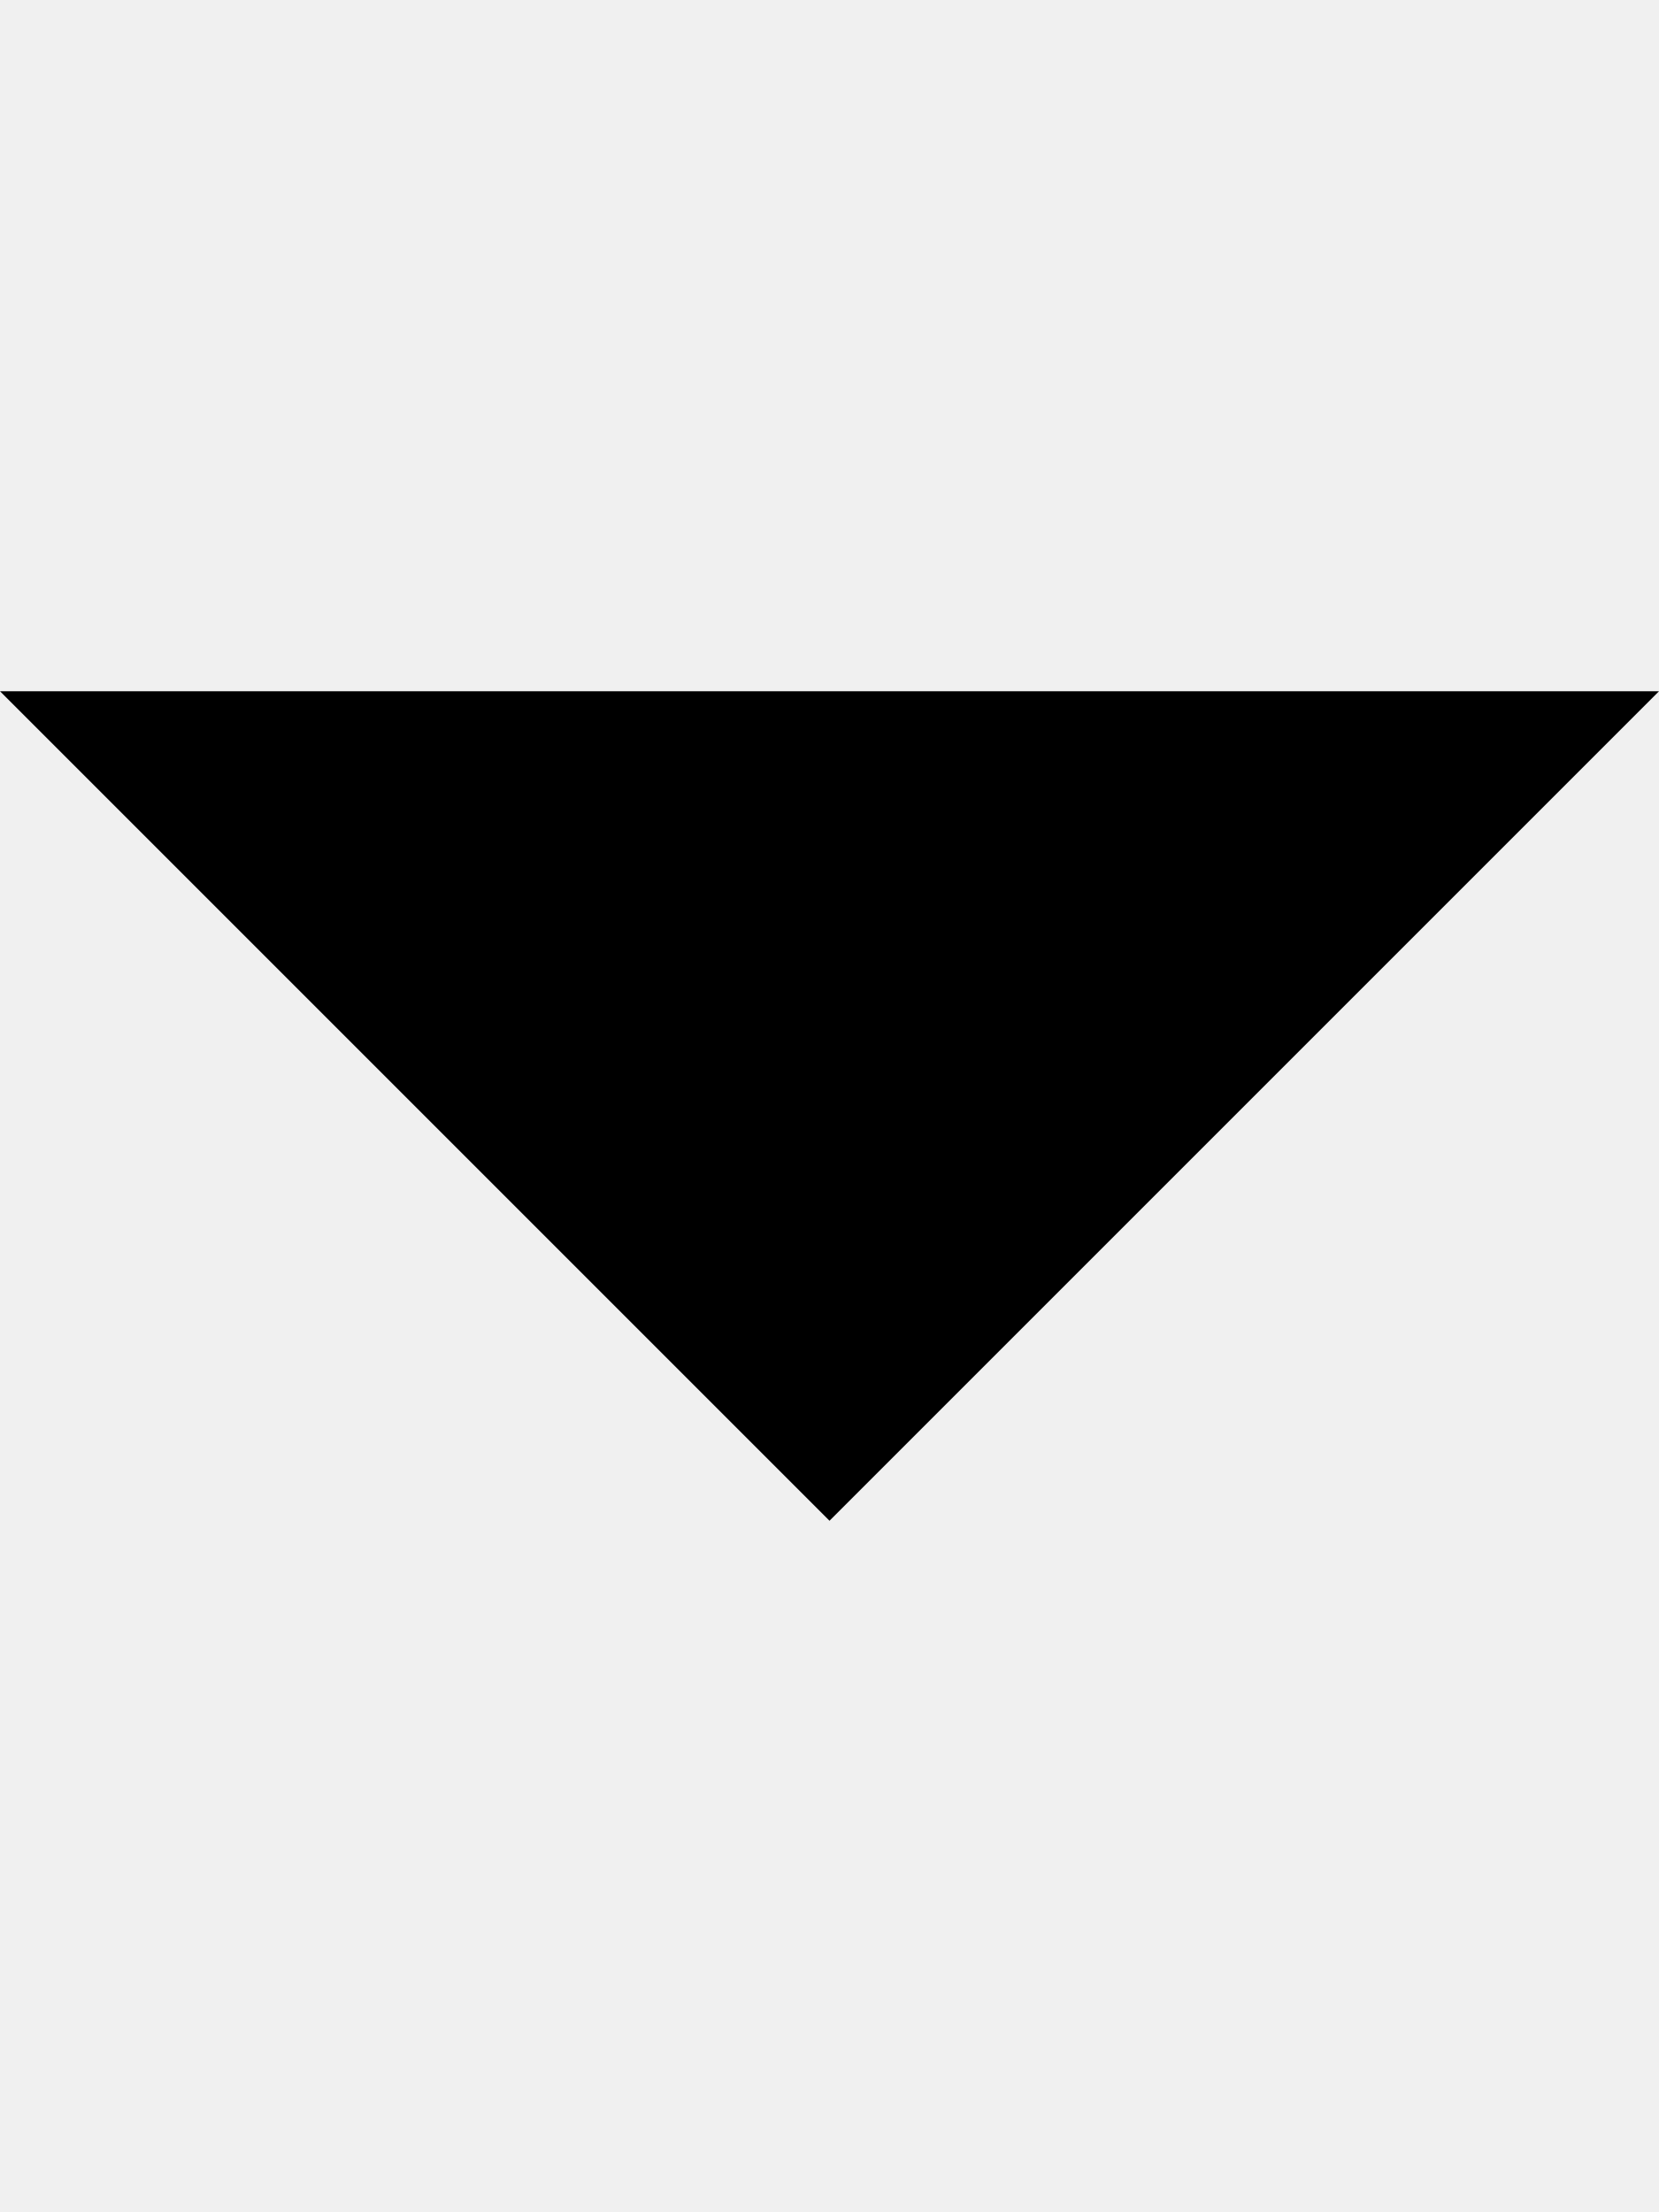
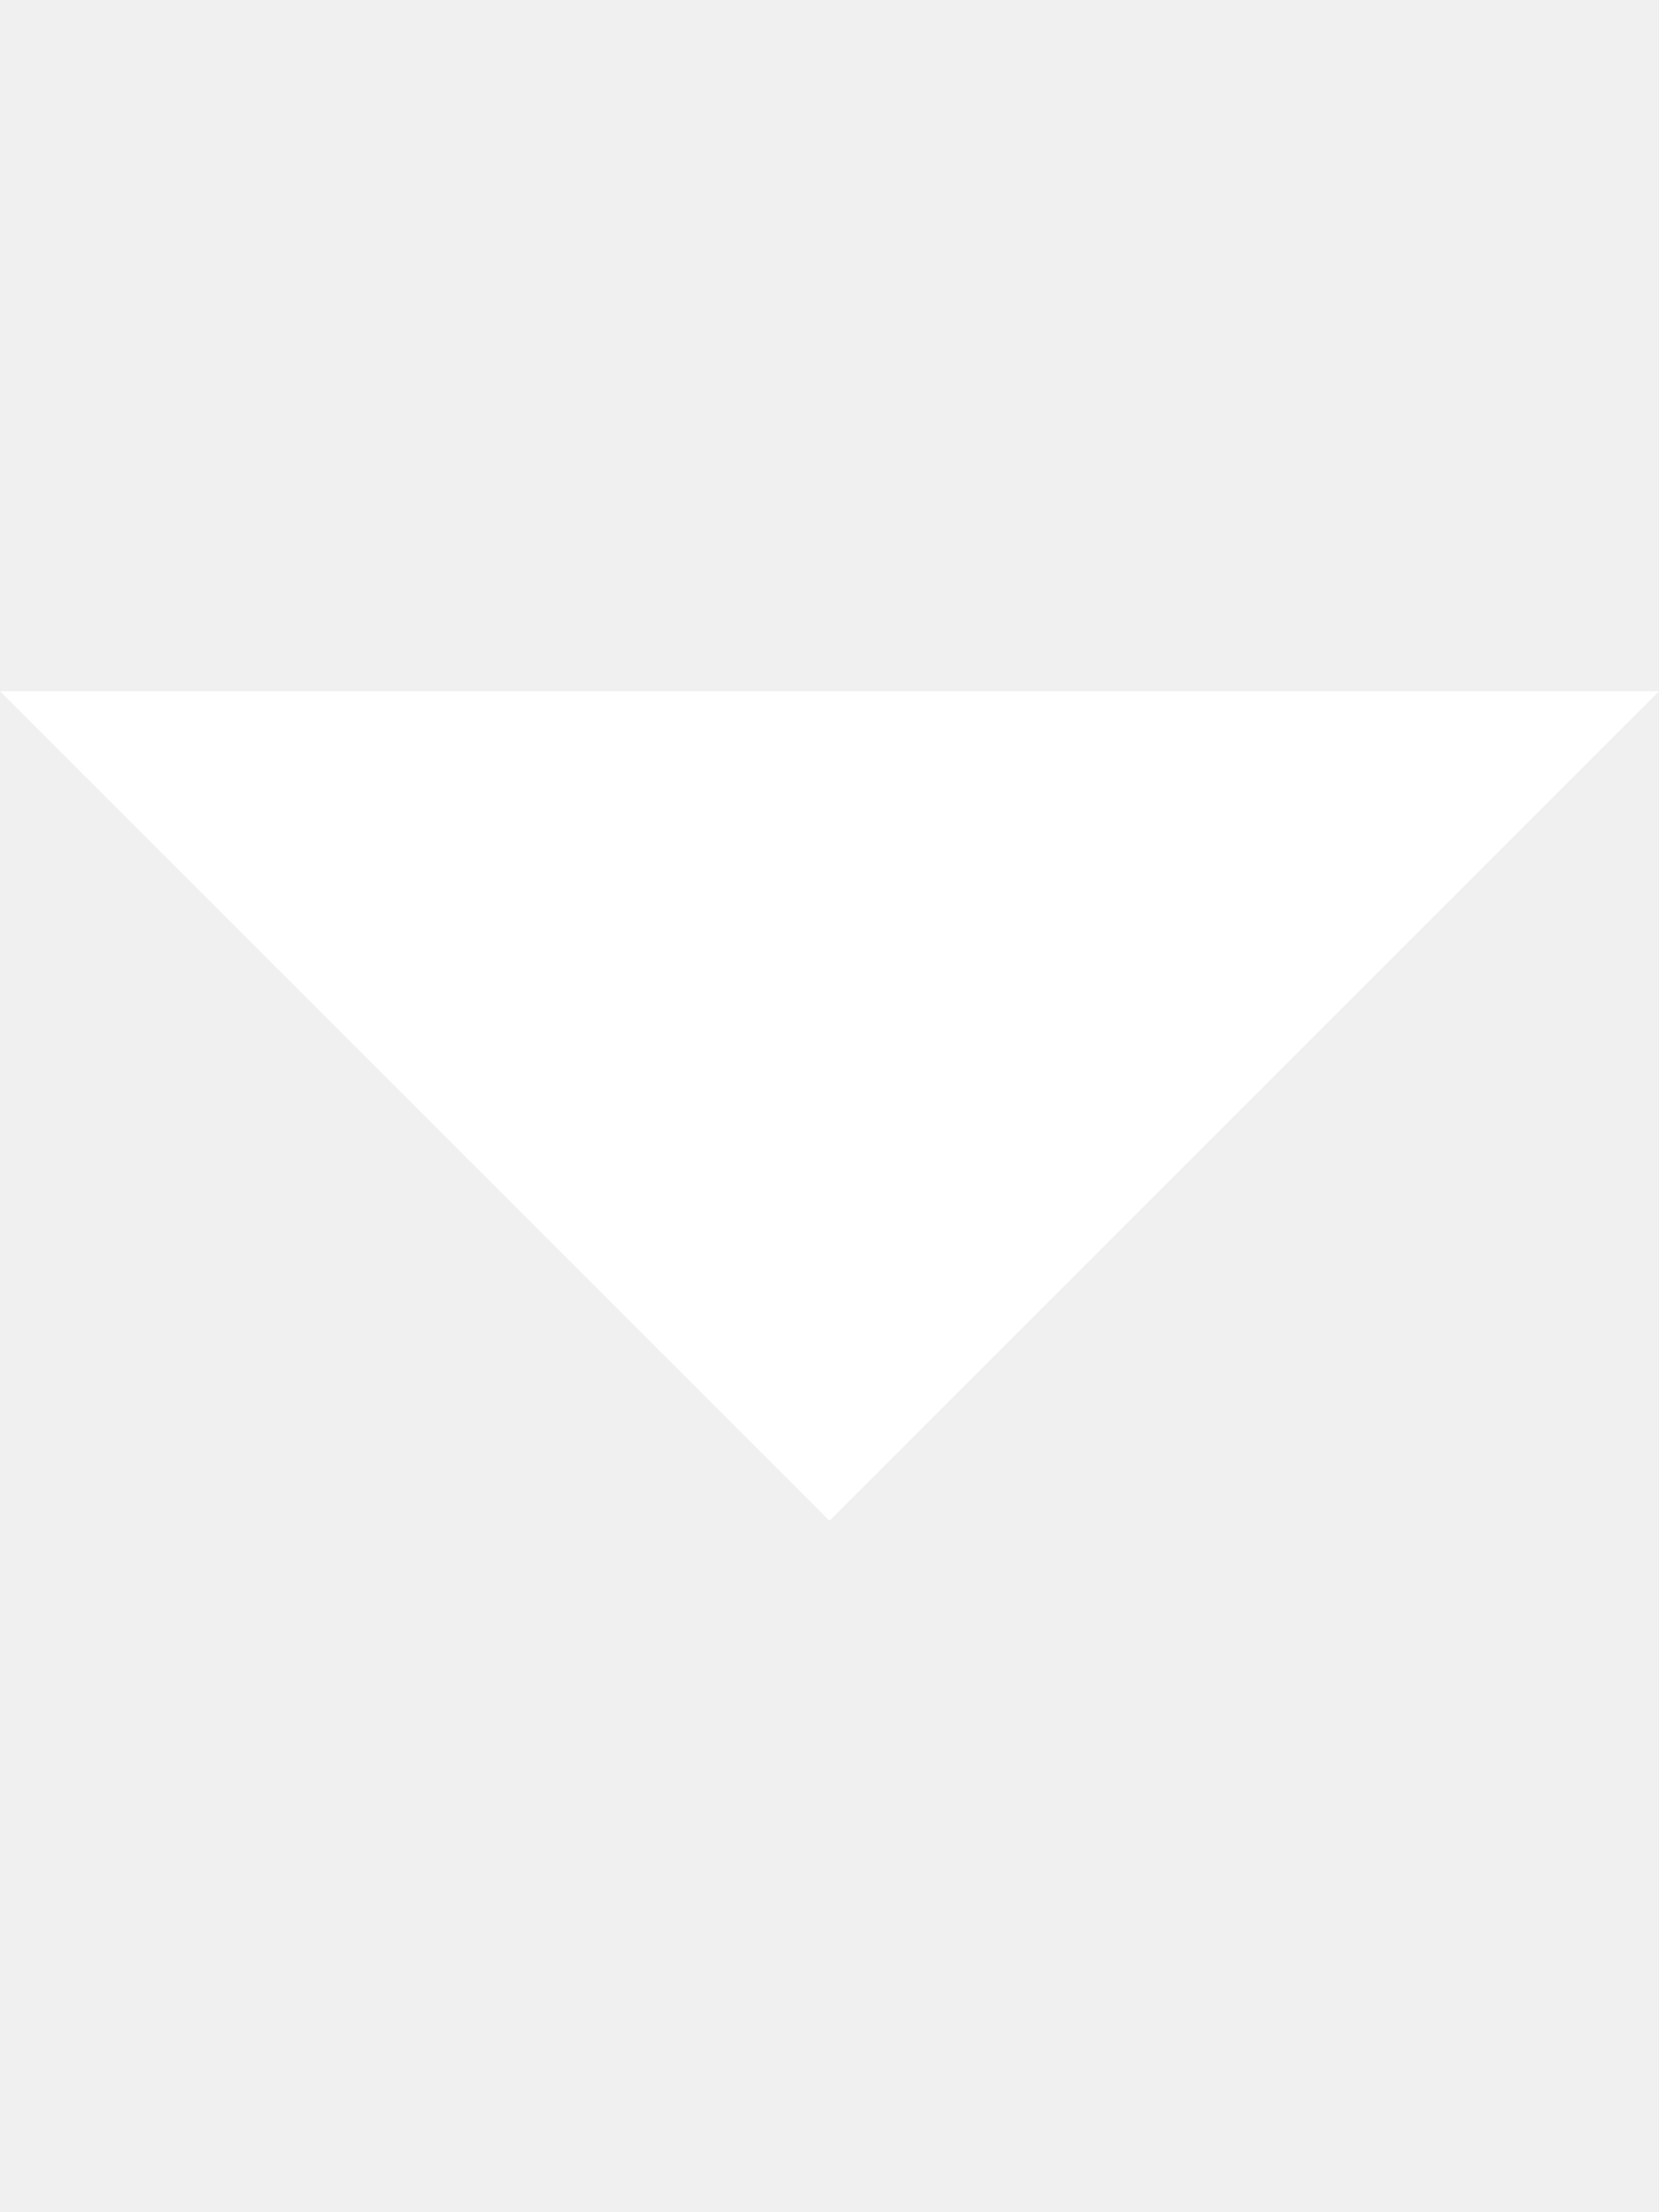
<svg xmlns="http://www.w3.org/2000/svg" width="12px" height="16px" viewBox="0 0 12 16" version="1.1">
  <defs />
  <g id="Octicons" stroke="none" stroke-width="1" fill="none" fill-rule="evenodd">
-     <g id="triangle-down" fill="#000000">
+     <g id="triangle-down" fill="#fff">
      <polygon id="Shape" points="0 5 6 11 12 5" />
    </g>
  </g>
</svg>
